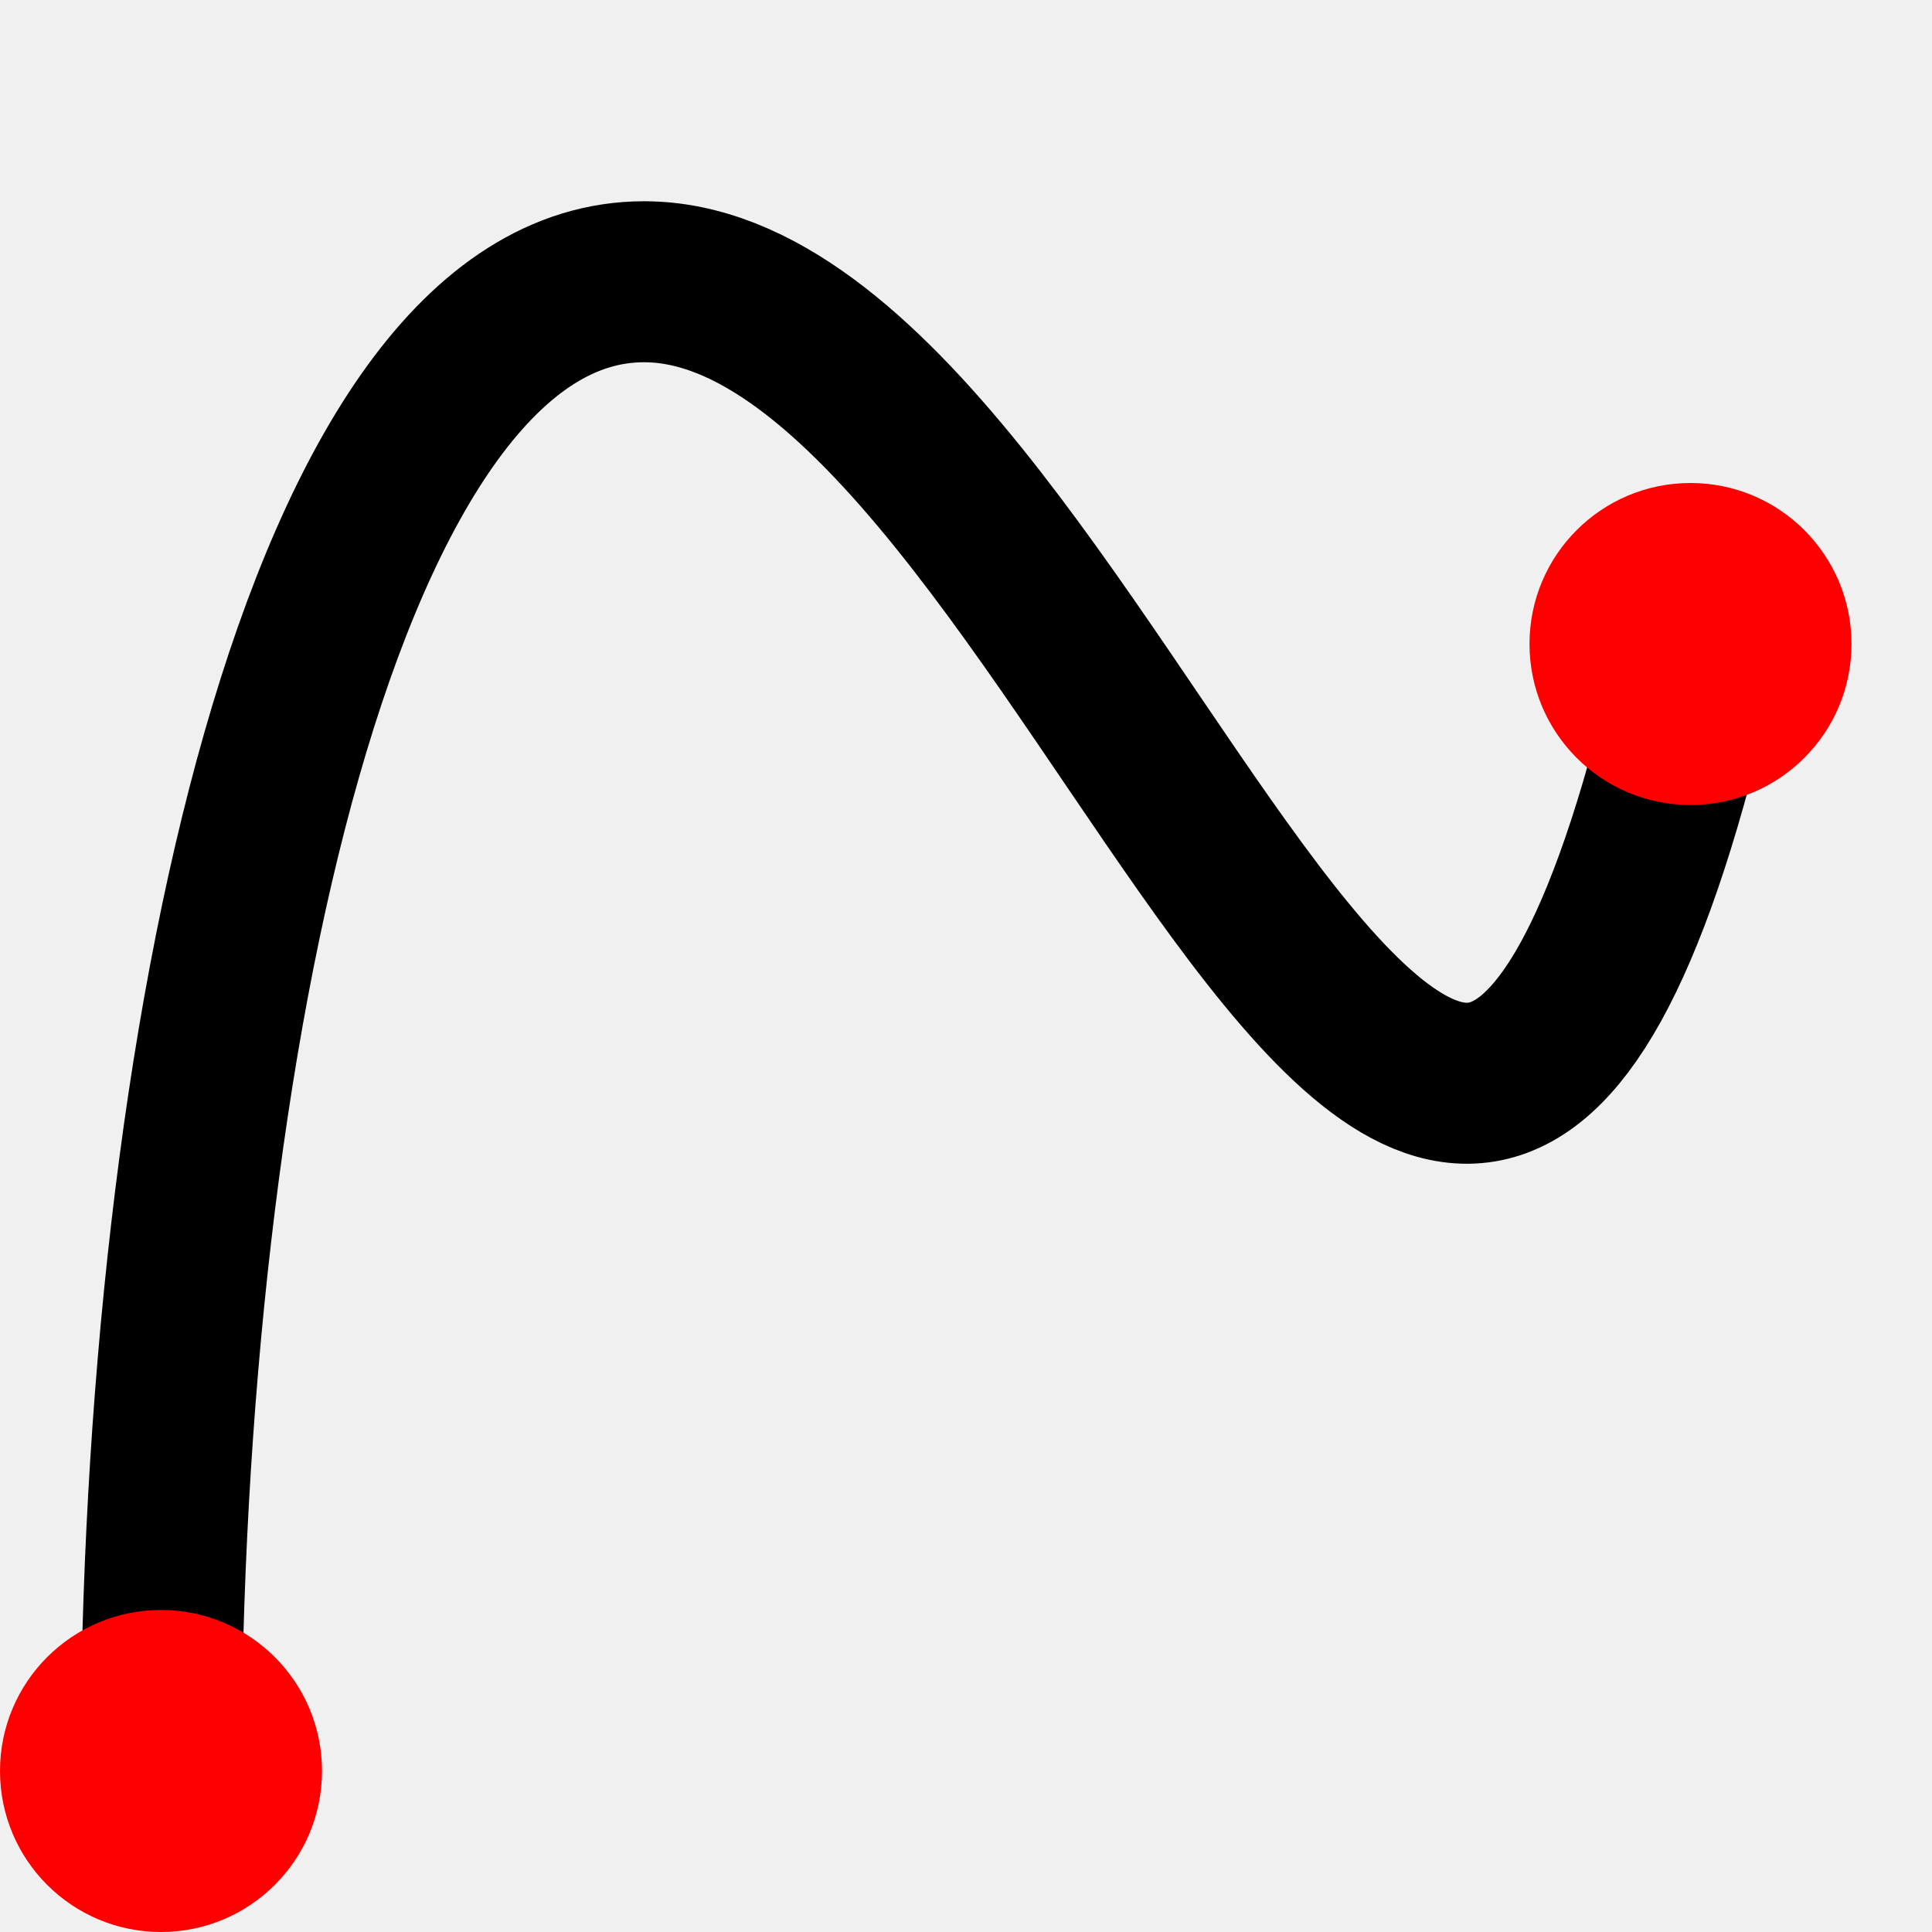
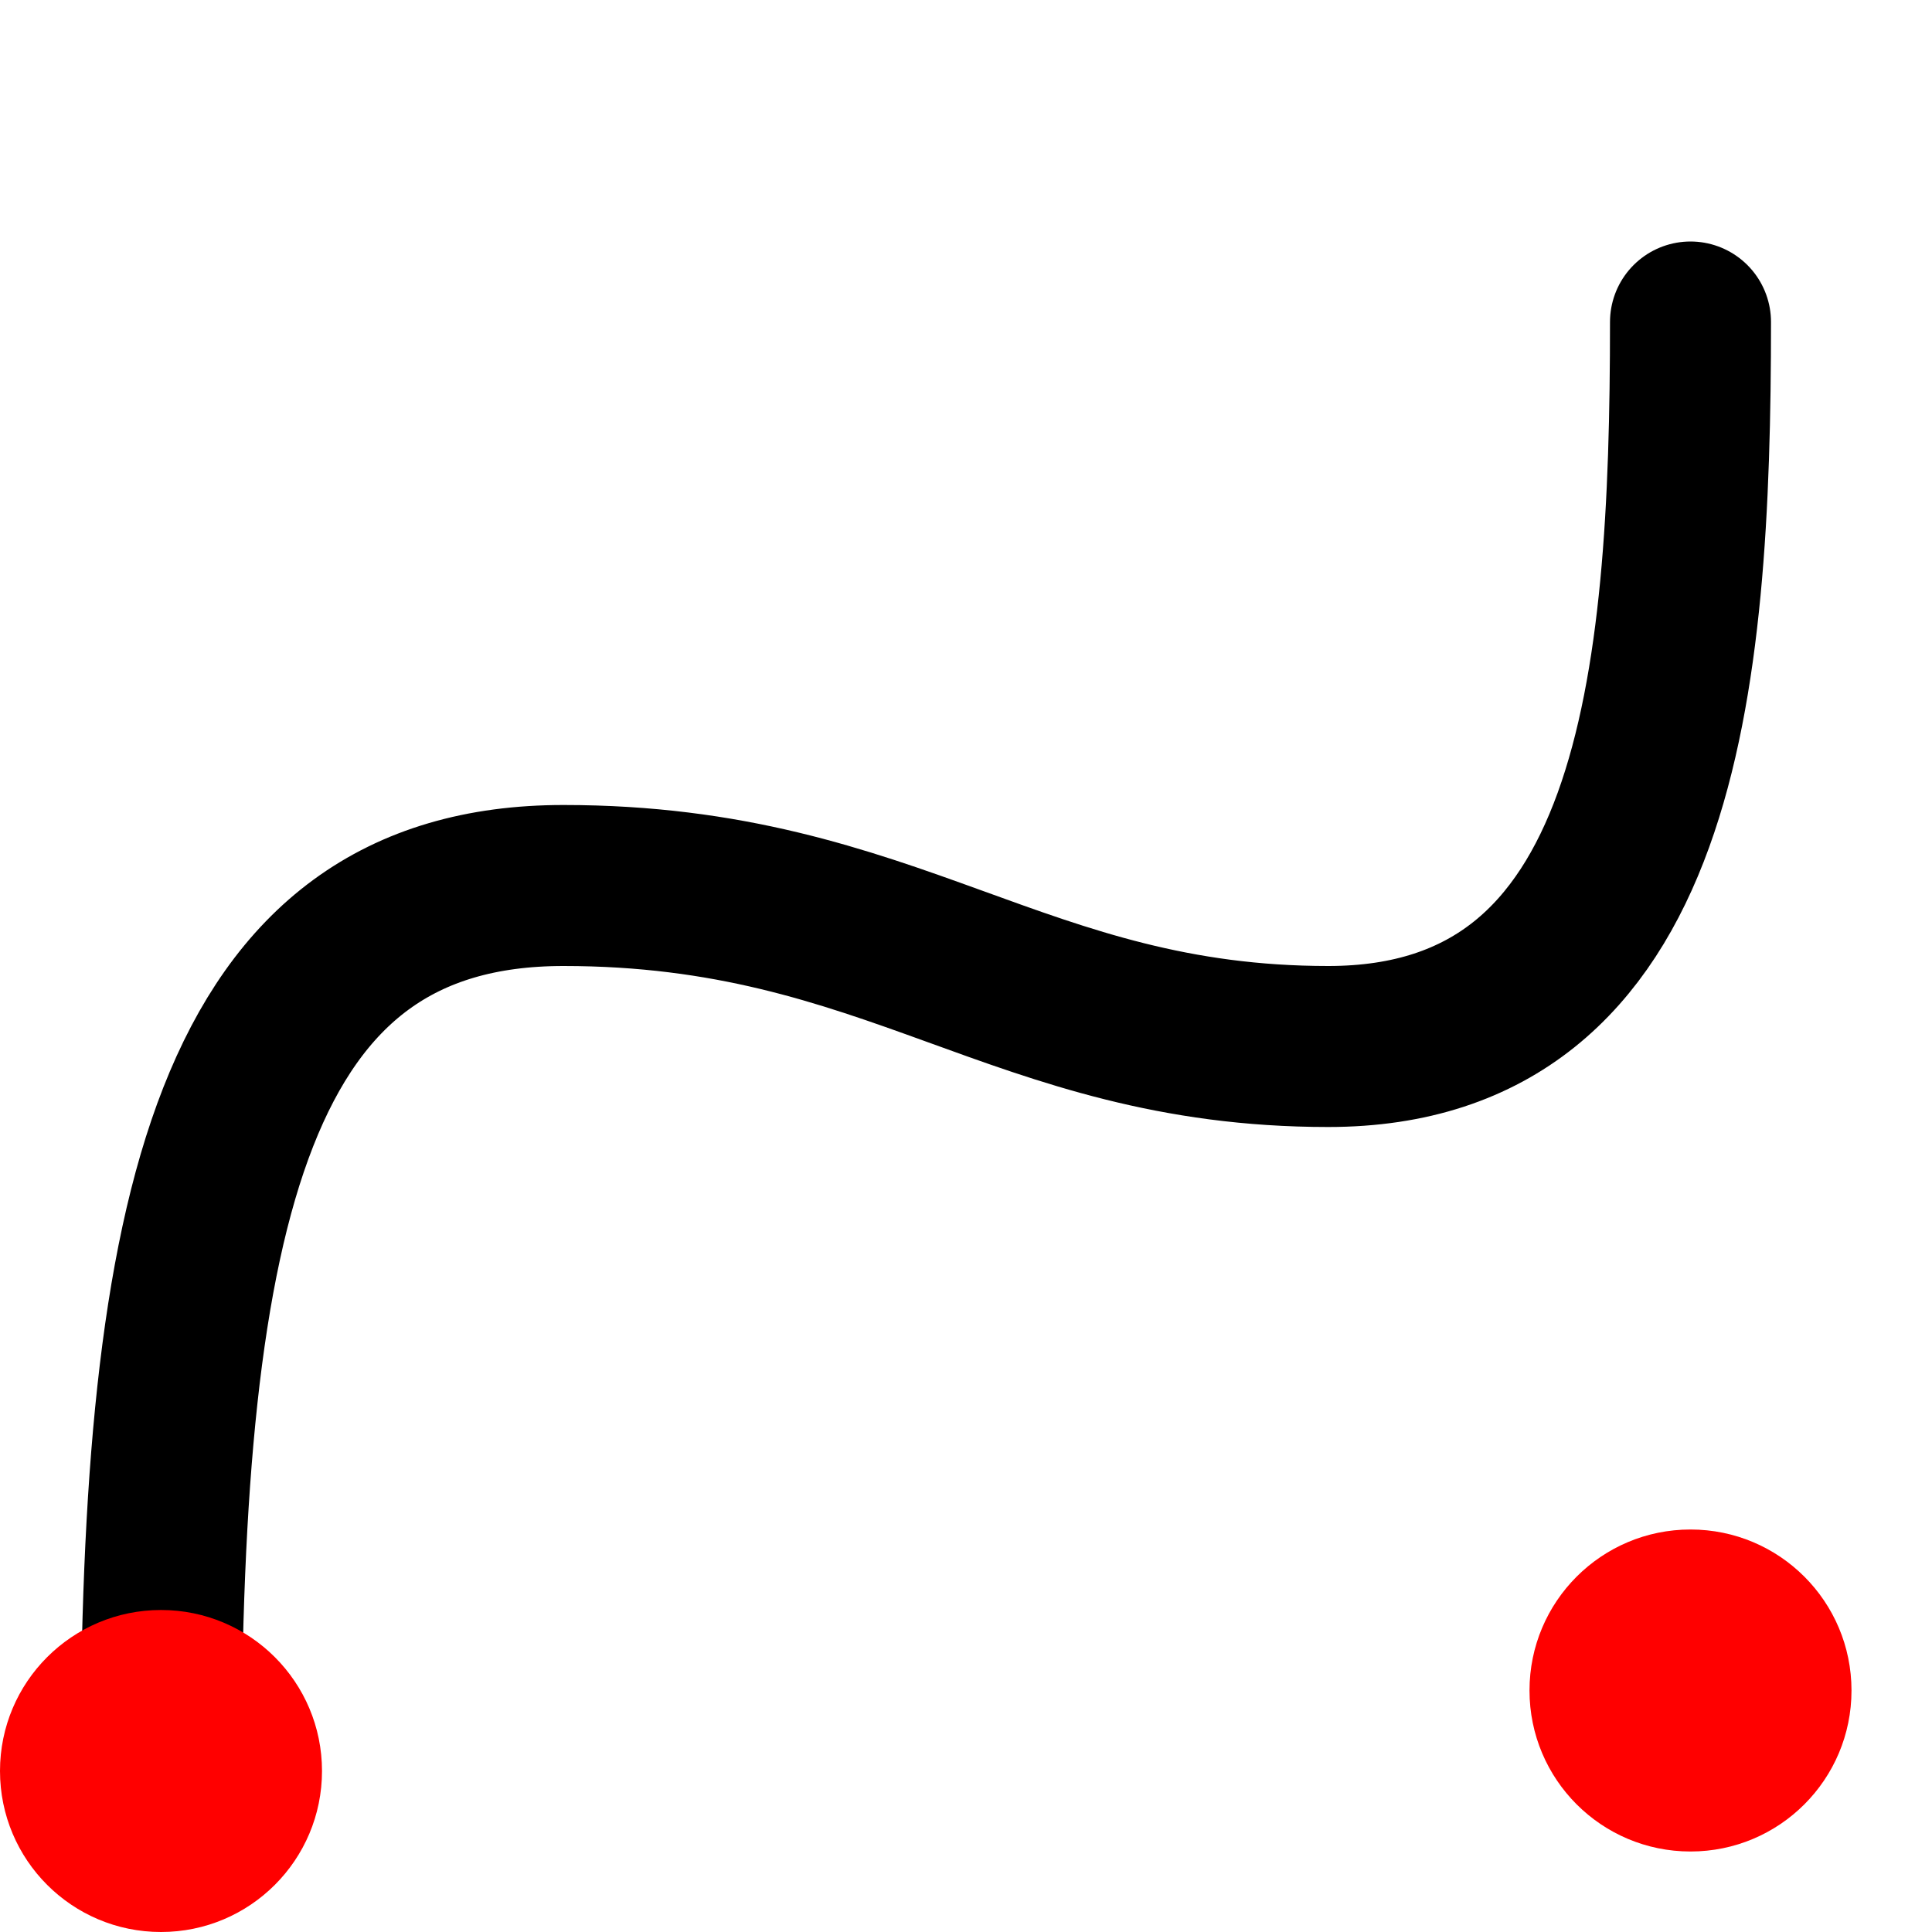
<svg xmlns="http://www.w3.org/2000/svg" width="24" height="24" viewBox="0 0 24 24" fill="none">
-   <path d="M2 22C2 13 4 3.5 8 3.5C13.5 3.5 17.833 22 21 8.565" stroke="black" stroke-width="2" stroke-linecap="round" stroke-linejoin="round" />
+   <rect width="24" height="24" fill="white" />
+   <path d="M21 4C21 8.5 20.608 13 16.5 13C12.654 13 11.108 11 7 11C2.892 11 2 15 2 22" stroke="black" stroke-width="2" stroke-linecap="round" stroke-linejoin="round" />
  <path d="M2 24C3.105 24 4 23.105 4 22C4 20.895 3.105 20 2 20C0.895 20 0 20.895 0 22C0 23.105 0.895 24 2 24Z" fill="#FF0000" />
-   <path d="M21 10C22.105 10 23 9.105 23 8C23 6.895 22.105 6 21 6C19.895 6 19 6.895 19 8C19 9.105 19.895 10 21 10Z" fill="#FF0000" />
+   <path d="M21 23C22.105 23 23 22.105 23 21C23 19.895 22.105 19 21 19C19.895 19 19 19.895 19 21C19 22.105 19.895 23 21 23Z" fill="#FF0000" />
</svg>
